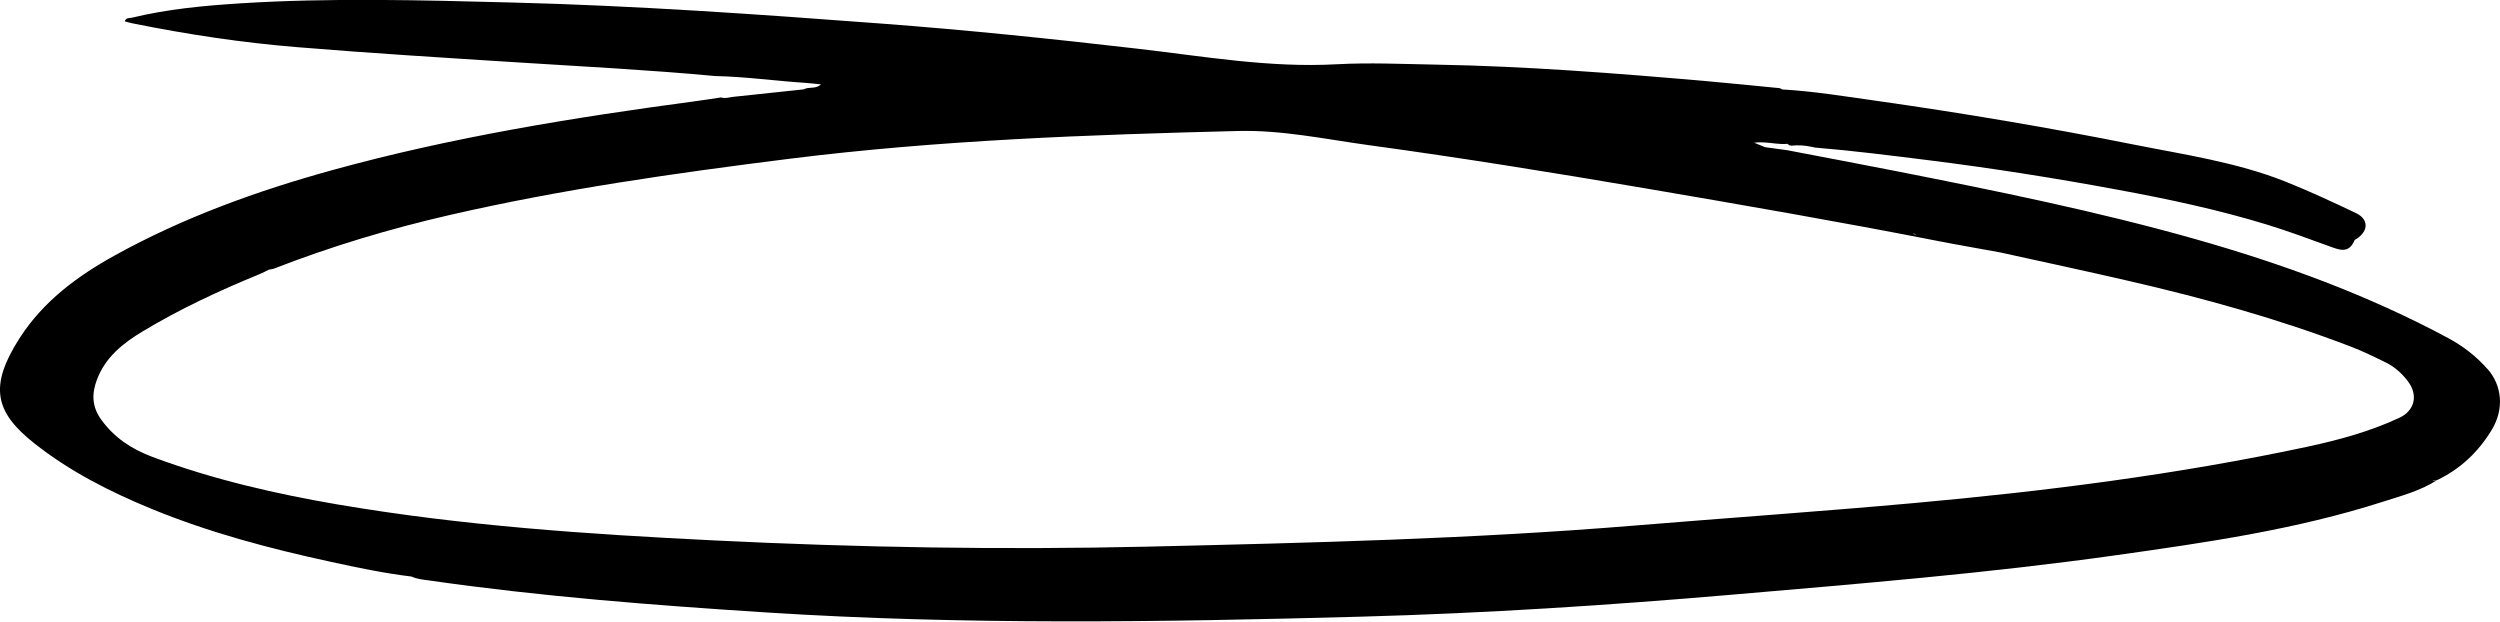
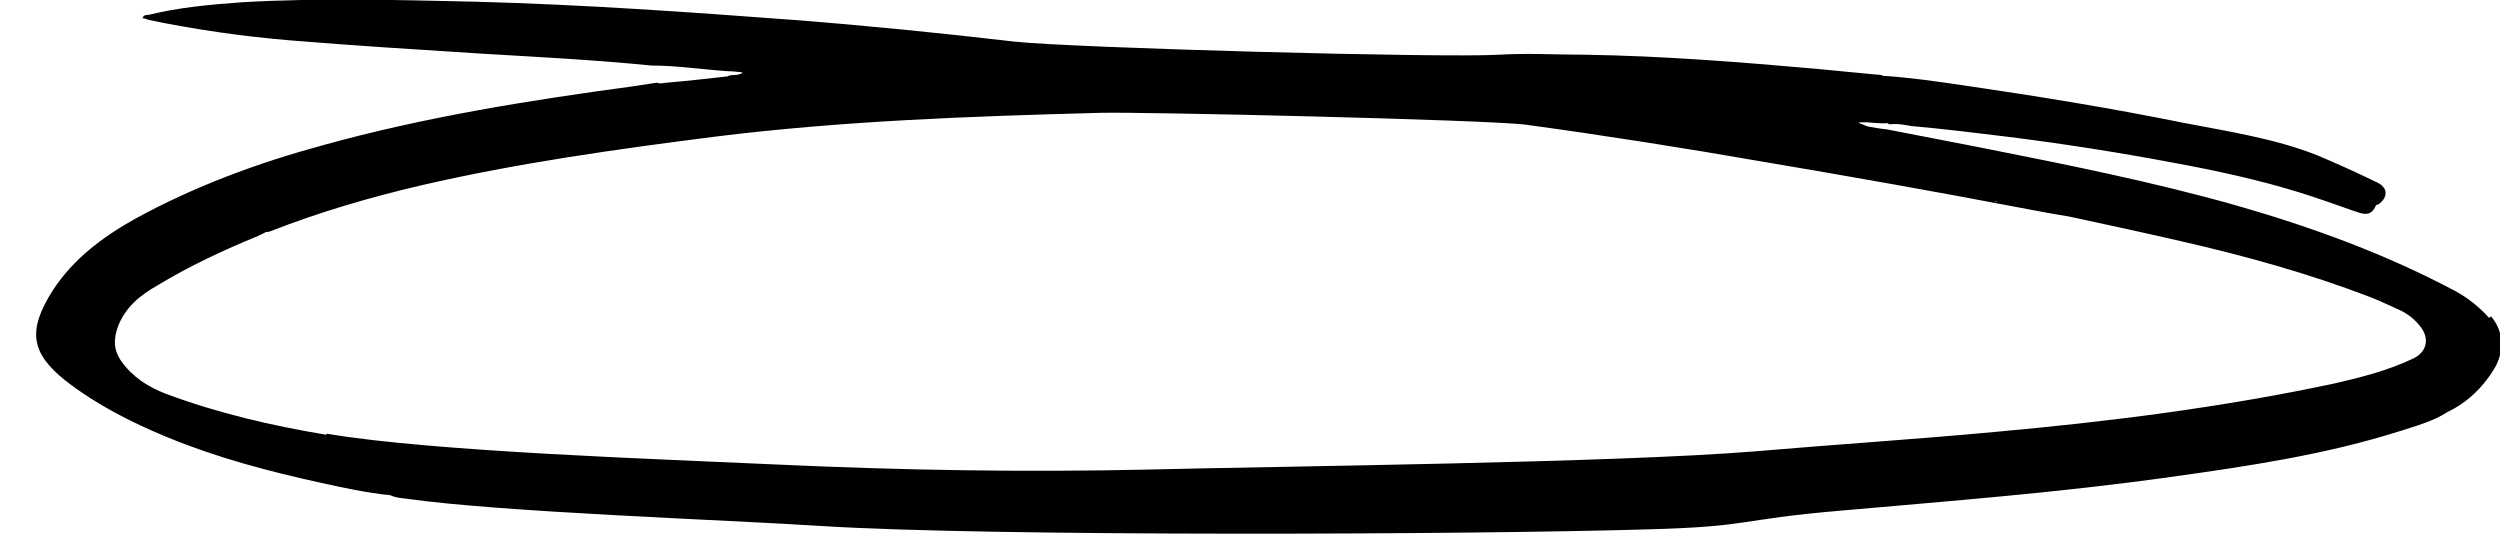
- <svg xmlns="http://www.w3.org/2000/svg" id="Camada_2" data-name="Camada 2" viewBox="0 0 377.71 93.9">
-   <g id="Graphic_Elements" data-name="Graphic Elements">
-     <path d="M375.84,55.78c-1.68-1.92-3.69-3.48-5.92-4.68-12.17-6.54-25.08-11.25-38.33-15-14.83-4.19-29.93-7.25-45.04-10.23-5.51-1.09-11.04-2.12-16.55-3.18-1.1-.15-2.21-.3-3.31-.45h0c-.31-.13-.62-.25-.96-.39-.22-.09-.45-.18-.7-.29,1.14-.15,2.21.02,3.26.13.59.06,1.17.1,1.76.04.11.08.22.17.34.25l.13-.02.12.05c1.03-.11,2.04-.05,3.04.17.16.02.32.06.48.11,5.71.47,11.4,1.19,17.08,1.9,9.64,1.2,19.24,2.72,28.79,4.49,7.58,1.4,15.11,3,22.49,5.26,3.16.97,6.26,2.12,9.36,3.25,1.52.55,2.97,1.21,3.85-.88.05-.11.23-.17.35-.25,1.8-1.2,1.79-2.96-.16-3.88-3.51-1.67-7.04-3.31-10.64-4.75-7.41-2.94-15.3-4.07-23.06-5.62-12.82-2.56-25.72-4.73-38.66-6.57-4.76-.67-9.5-1.45-14.31-1.73-.28-.24-.63-.22-.97-.25-3.48-.33-6.96-.7-10.44-1-13.65-1.19-27.32-2.26-41.03-2.5-4.96-.09-9.93-.32-14.88-.05-10.14.56-20.07-1.2-30.05-2.35-12.89-1.49-25.8-2.83-38.74-3.8-18.57-1.4-37.14-2.71-55.76-3.18-13.71-.35-27.42-.74-41.12.13-5.49.35-10.95.86-16.31,2.16-.38.09-.9-.05-1.1.56.4.1.76.22,1.14.29,8.25,1.67,16.58,2.93,24.96,3.61,11.04.91,22.1,1.59,33.16,2.29,9.99.63,19.99,1.14,29.96,2.07,4.52.09,8.99.73,13.49,1.02.77.05,1.54.15,2.48.24-.17.16-.34.26-.52.33-.71.29-1.49.07-2.09.42-3.54.38-7.09.76-10.63,1.13-.61.06-1.22.3-1.85.09-1.3.19-2.59.4-3.89.57-18.46,2.47-36.82,5.44-54.81,10.4-11.42,3.15-22.5,7.15-32.91,12.9-5.69,3.15-10.82,6.95-14.38,12.5-4.62,7.21-3.8,11.13,2.21,15.88,5.37,4.25,11.46,7.34,17.77,9.93,8.7,3.57,17.77,5.97,26.94,7.96,4.08.89,8.16,1.75,12.31,2.25.85.4,1.77.46,2.67.59,16.89,2.43,33.9,3.74,50.92,4.83,29.92,1.92,59.87,1.46,89.81.64,18.76-.51,37.47-1.72,56.17-3.33,19.31-1.66,38.63-3.24,57.84-5.94,13.62-1.92,27.24-3.87,40.4-8.09,2.8-.9,5.68-1.65,8.2-3.27-.25.12-.5.14-.75.11.25-.04.5-.08.75-.11,3.53-1.68,6.25-4.28,8.25-7.57,1.92-3.16,1.58-6.7-.61-9.21ZM289.49,35.39c-.18.06-.36,0-.5-.12.17.04.33.08.5.12ZM204.65,21.21c-.17,0-.31-.01-.42-.07.14.02.28.05.42.07ZM51.26,76.26c-9.59-1.64-19.07-3.81-28.21-7.22-3.1-1.16-5.78-2.88-7.77-5.66-1.42-1.98-1.43-3.93-.62-6.06,1.29-3.38,3.92-5.46,6.89-7.25,5.64-3.4,11.59-6.16,17.66-8.65.49-.2.96-.46,1.44-.69.23-.04.48-.05.7-.13,8.67-3.38,17.56-6.04,26.61-8.12,16.92-3.89,34.09-6.33,51.3-8.49,22.51-2.82,45.14-3.63,67.78-4.2,6.68-.17,13.24,1.25,19.83,2.15,13.91,1.9,27.78,4.14,41.62,6.5,14.75,2.52,29.5,5.07,44.19,7.95,3.14.62,6.3,1.15,9.44,1.73,6.49,1.43,13,2.82,19.48,4.32,11.38,2.62,22.62,5.73,33.53,9.91,1.83.7,3.61,1.57,5.37,2.44,1.32.65,2.41,1.64,3.3,2.82,1.58,2.09,1.04,4.44-1.33,5.53-4.44,2.06-9.13,3.34-13.89,4.36-19.66,4.2-39.57,6.72-59.57,8.52-13.99,1.26-28,2.23-42,3.38-24.53,2.02-49.12,2.62-73.72,3.19-21.79.5-43.57.13-65.33-.94-18.98-.93-37.95-2.2-56.72-5.4Z" />
+ <svg xmlns="http://www.w3.org/2000/svg" id="Camada_2" version="1.1" viewBox="0 0 438.7 93.9">
+   <g id="Graphic_Elements">
+     <path d="M436.8,55.8c-1.7-1.9-3.7-3.5-5.9-4.7-12.2-6.5-25.1-11.2-38.3-15-14.8-4.2-29.9-7.2-45-10.2-5.5-1.1-11-2.1-16.5-3.2-1.1-.1-2.2-.3-3.3-.5h0c-.3-.1-.6-.2-1-.4-.2,0-.5-.2-.7-.3,1.1-.1,2.2,0,3.3.1.6,0,1.2.1,1.8,0,.1,0,.2.2.3.2h.1s.1,0,.1,0c1-.1,2,0,3,.2.2,0,.3,0,.5.1,5.7.5,11.4,1.2,17.1,1.9,9.6,1.2,19.2,2.7,28.8,4.5,7.6,1.4,15.1,3,22.5,5.3,3.2,1,6.3,2.1,9.4,3.2,1.5.5,3,1.2,3.9-.9,0-.1.2-.2.4-.2,1.8-1.2,1.8-3-.2-3.9-3.5-1.7-7-3.3-10.6-4.8-7.4-2.9-15.3-4.1-23.1-5.6-12.8-2.6-25.7-4.7-38.7-6.6-4.8-.7-9.5-1.4-14.3-1.7-.3-.2-.6-.2-1-.2-3.5-.3-7-.7-10.4-1-13.6-1.2-27.3-2.3-41-2.5-5,0-9.9-.3-14.9,0-10.1.6-75.1-1.2-85.1-2.3-12.9-1.5-25.8-2.8-38.7-3.8-18.6-1.4-37.1-2.7-55.8-3.2-13.7-.3-27.4-.7-41.1.1-5.5.4-11,.9-16.3,2.2-.4,0-.9,0-1.1.6.4,0,.8.2,1.1.3,8.2,1.7,16.6,2.9,25,3.6,11,.9,22.1,1.6,33.2,2.3,10,.6,20,1.1,30,2.1,4.5,0,9,.7,13.5,1,.8,0,1.5.1,2.5.2-.2.2-.3.3-.5.3-.7.3-1.5,0-2.1.4-3.5.4-7.1.8-10.6,1.1-.6,0-1.2.3-1.8,0-1.3.2-2.6.4-3.9.6-18.5,2.5-36.8,5.4-54.8,10.4-11.4,3.1-22.5,7.2-32.9,12.9-5.7,3.2-10.8,7-14.4,12.5-4.6,7.2-3.8,11.1,2.2,15.9,5.4,4.2,11.5,7.3,17.8,9.9,8.7,3.6,17.8,6,26.9,8,4.1.9,8.2,1.8,12.3,2.2.8.4,1.8.5,2.7.6,16.9,2.4,55.9,3.7,72.9,4.8,29.9,1.9,114.9,1.5,144.8.6,18.8-.5,15.5-1.7,34.2-3.3,19.3-1.7,38.6-3.2,57.8-5.9,13.6-1.9,27.2-3.9,40.4-8.1,2.8-.9,5.7-1.7,8.2-3.3-.2.1-.5.1-.8.1.2,0,.5,0,.8-.1,3.5-1.7,6.2-4.3,8.2-7.6,1.9-3.2,1.6-6.7-.6-9.2h0ZM350.5,35.4c-.2,0-.4,0-.5-.1.2,0,.3,0,.5.1ZM265.6,21.2c-.2,0-.3,0-.4,0,.1,0,.3,0,.4,0ZM57.3,76.3c-9.6-1.6-19.1-3.8-28.2-7.2-3.1-1.2-5.8-2.9-7.8-5.7-1.4-2-1.4-3.9-.6-6.1,1.3-3.4,3.9-5.5,6.9-7.2,5.6-3.4,11.6-6.2,17.7-8.7.5-.2,1-.5,1.4-.7.2,0,.5,0,.7-.1,8.7-3.4,17.6-6,26.6-8.1,16.9-3.9,34.1-6.3,51.3-8.5,22.5-2.8,45.1-3.6,67.8-4.2,6.7-.2,68.2,1.2,74.8,2.1,13.9,1.9,27.8,4.1,41.6,6.5,14.8,2.5,29.5,5.1,44.2,7.9,3.1.6,6.3,1.2,9.4,1.7,6.5,1.4,13,2.8,19.5,4.3,11.4,2.6,22.6,5.7,33.5,9.9,1.8.7,3.6,1.6,5.4,2.4,1.3.7,2.4,1.6,3.3,2.8,1.6,2.1,1,4.4-1.3,5.5-4.4,2.1-9.1,3.3-13.9,4.4-19.7,4.2-39.6,6.7-59.6,8.5-14,1.3-28,2.2-42,3.4-24.5,2-82.1,2.6-106.7,3.2-21.8.5-43.6.1-65.3-.9-19-.9-59.9-2.2-78.7-5.4h0Z" />
  </g>
</svg>
